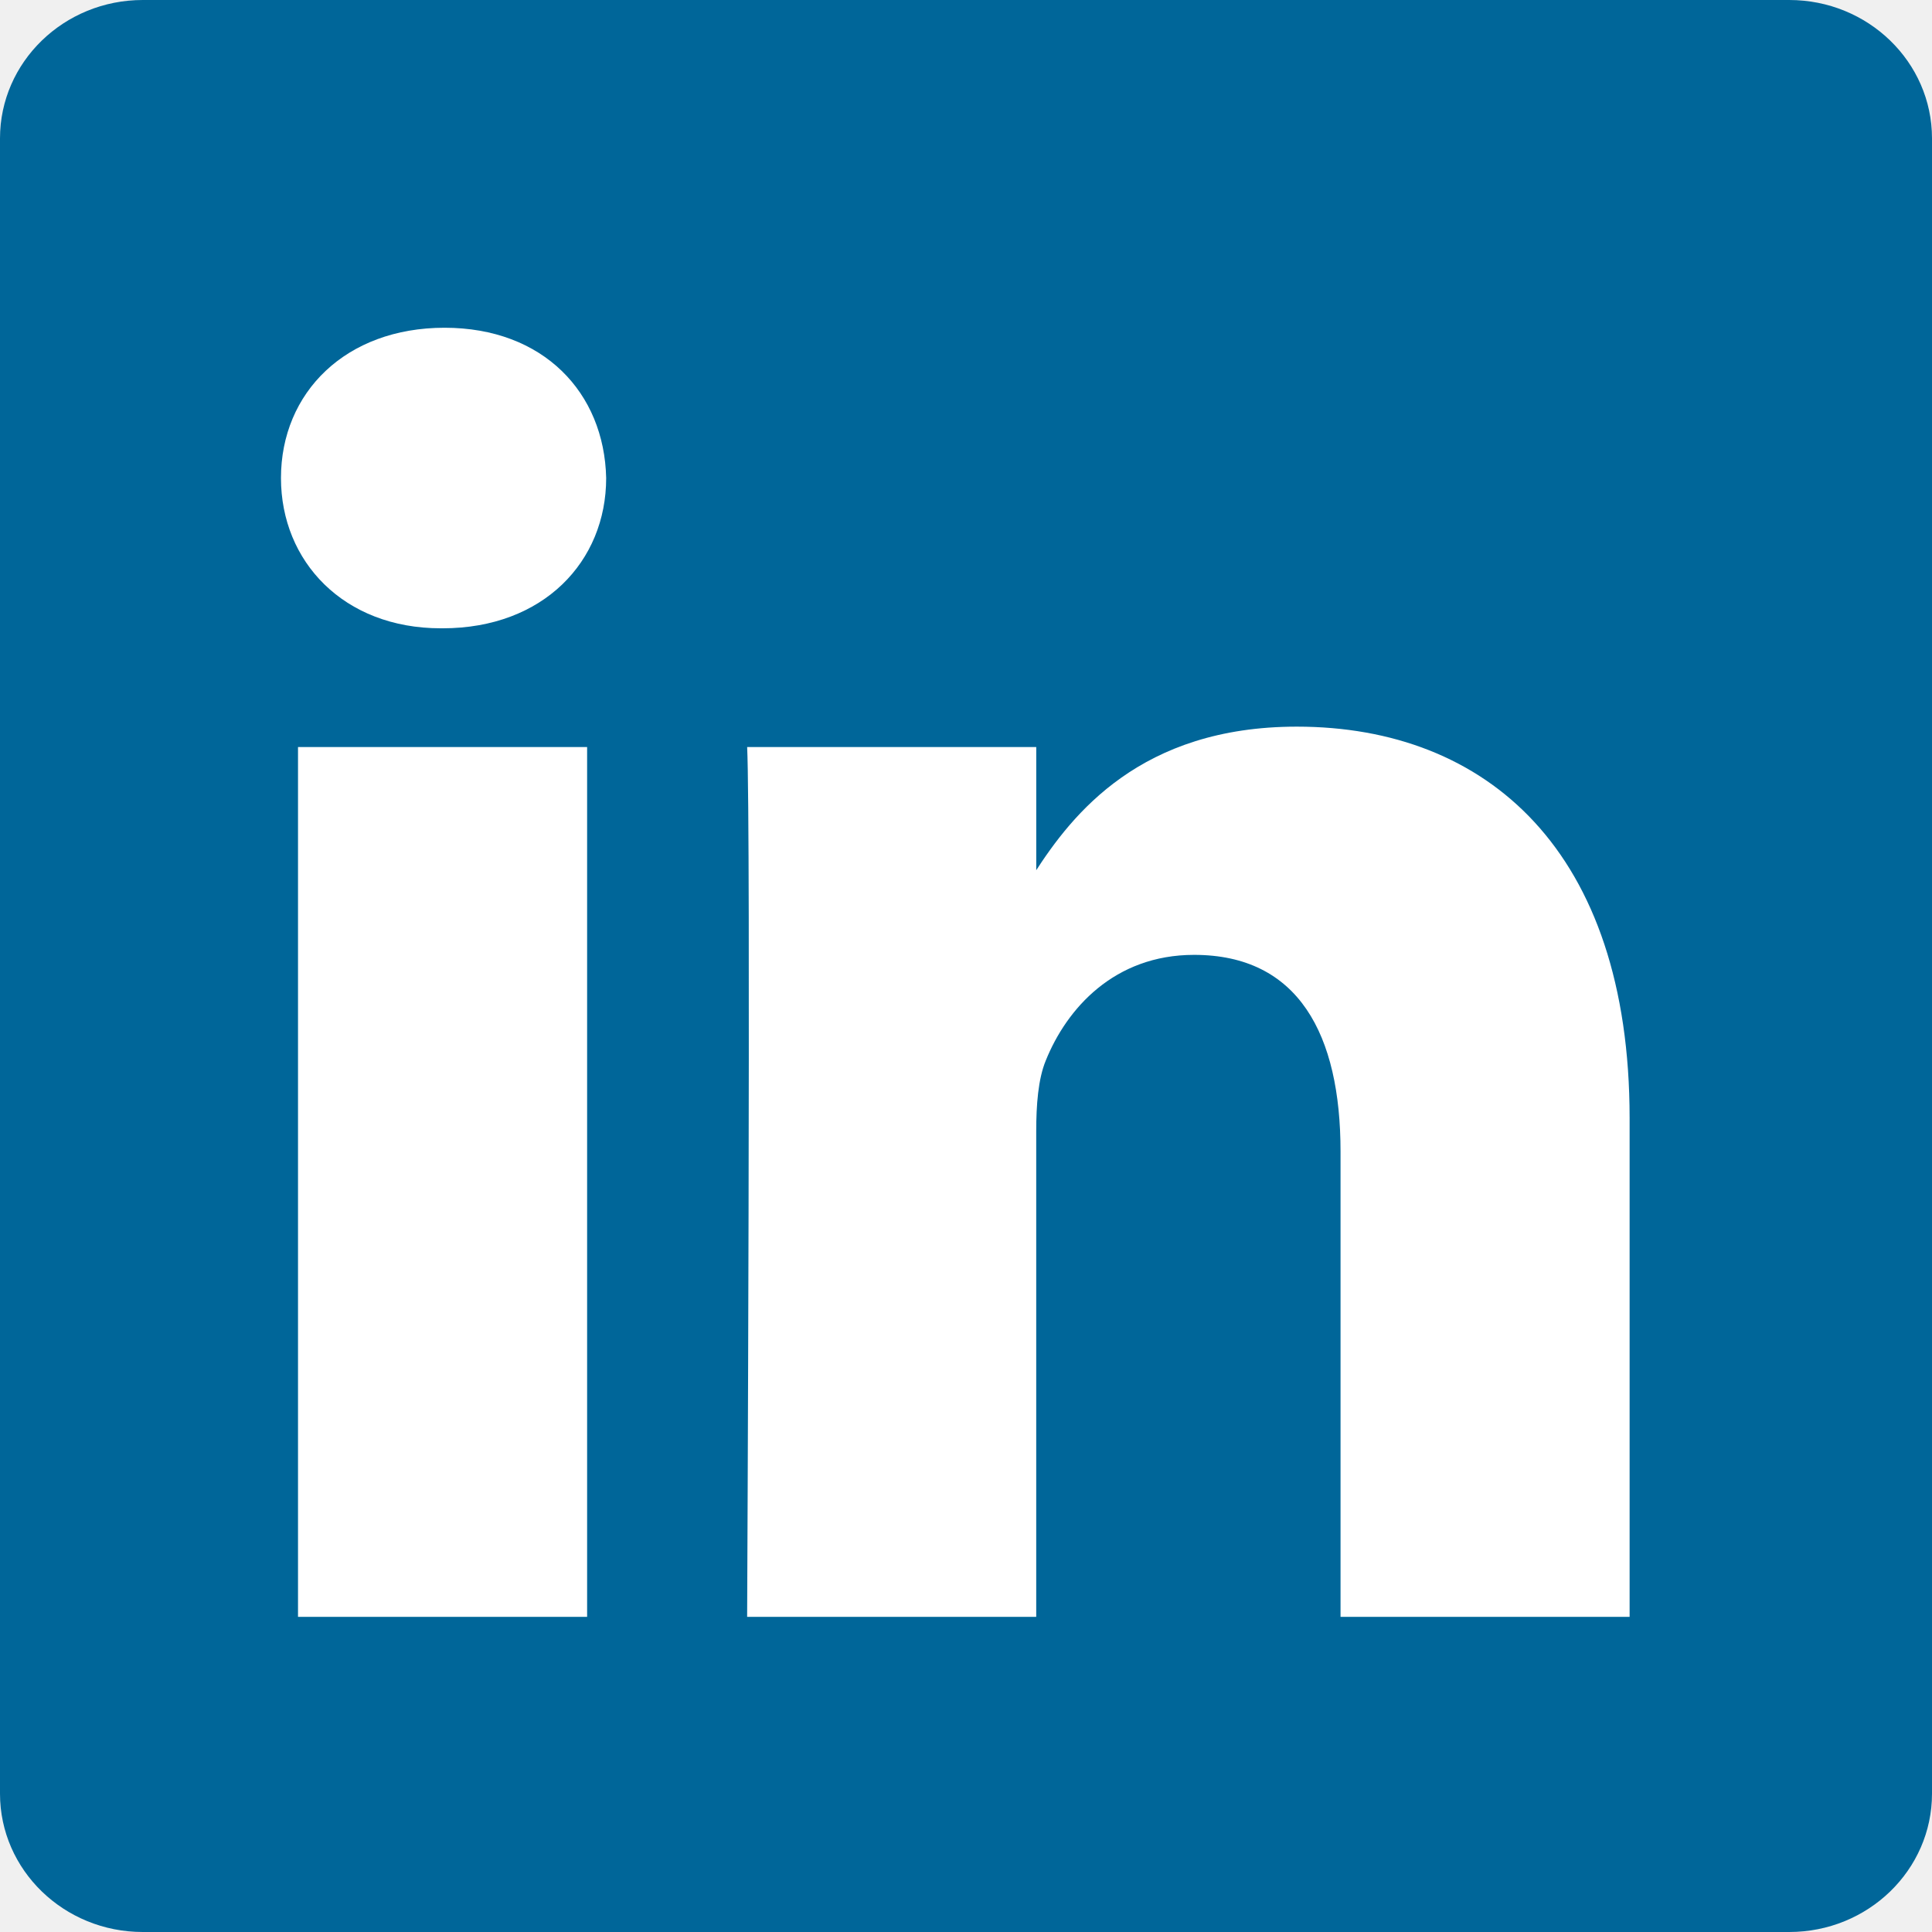
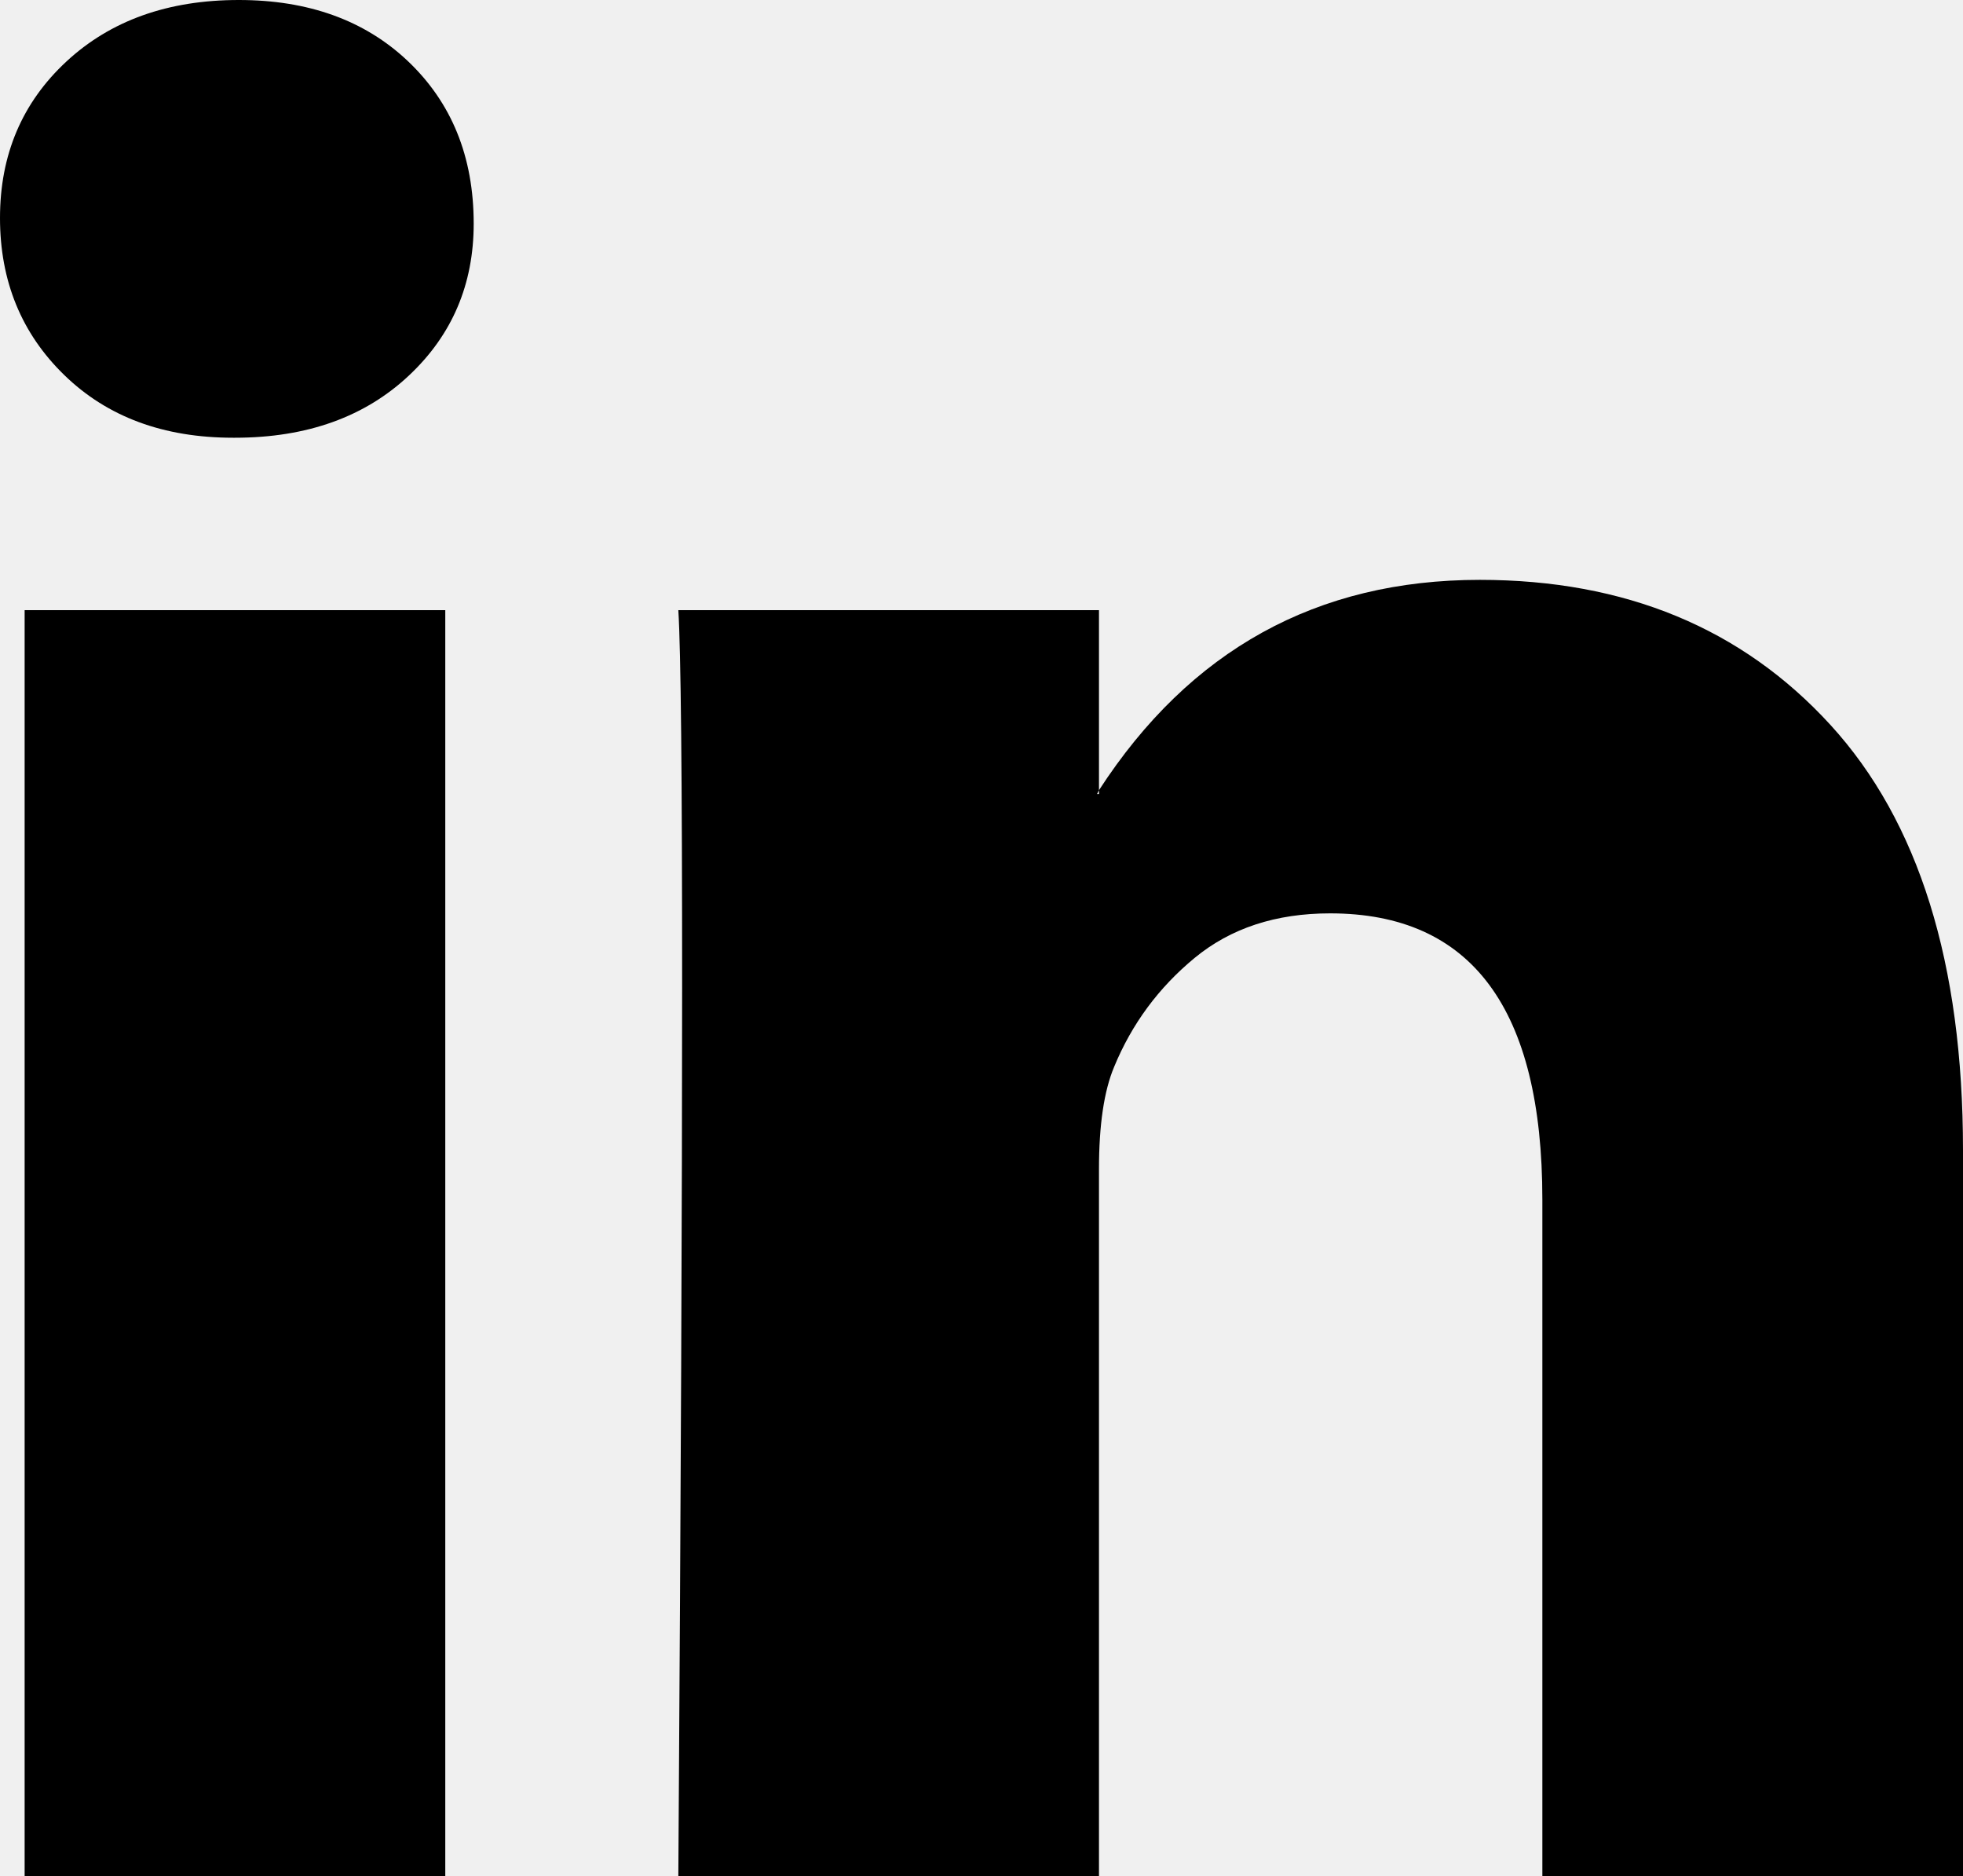
- <svg xmlns="http://www.w3.org/2000/svg" width="800px" height="800px" viewBox="0 0 256 256">
-   <g fill="none">
-     <path d="M0 18.338C0 8.216 8.474 0 18.92 0h218.16C247.53 0 256 8.216 256 18.338v219.327C256 247.79 247.53 256 237.08 256H18.92C8.475 256 0 247.791 0 237.668V18.335z" fill="#069" />
-     <path d="M77.796 214.238V98.986H39.488v115.252H77.8zM58.65 83.253c13.356 0 21.671-8.85 21.671-19.91-.25-11.312-8.315-19.915-21.417-19.915-13.111 0-21.674 8.603-21.674 19.914 0 11.06 8.312 19.91 21.169 19.91h.248zM99 214.238h38.305v-64.355c0-3.44.25-6.889 1.262-9.346 2.768-6.885 9.071-14.012 19.656-14.012 13.858 0 19.405 10.568 19.405 26.063v61.65h38.304v-66.082c0-35.399-18.896-51.872-44.099-51.872-20.663 0-29.738 11.549-34.78 19.415h.255V98.99H99.002c.5 10.812-.003 115.252-.003 115.252z" fill="#ffffff" />
-   </g>
+ <svg xmlns="http://www.w3.org/2000/svg" width="2500" height="2389" viewBox="0 5 1036 990">
+   <path d="M0 120c0-33.334 11.667-60.834 35-82.5C58.333 15.833 88.667 5 126 5c36.667 0 66.333 10.666 89 32 23.333 22 35 50.666 35 86 0 32-11.333 58.666-34 80-23.333 22-54 33-92 33h-1c-36.667 0-66.333-11-89-33S0 153.333 0 120zm13 875V327h222v668H13zm345 0h222V622c0-23.334 2.667-41.334 8-54 9.333-22.667 23.5-41.834 42.5-57.5 19-15.667 42.833-23.5 71.5-23.5 74.667 0 112 50.333 112 151v357h222V612c0-98.667-23.333-173.5-70-224.5S857.667 311 781 311c-86 0-153 37-201 111v2h-1l1-2v-95H358c1.333 21.333 2 87.666 2 199 0 111.333-.667 267.666-2 469z" />
</svg>
